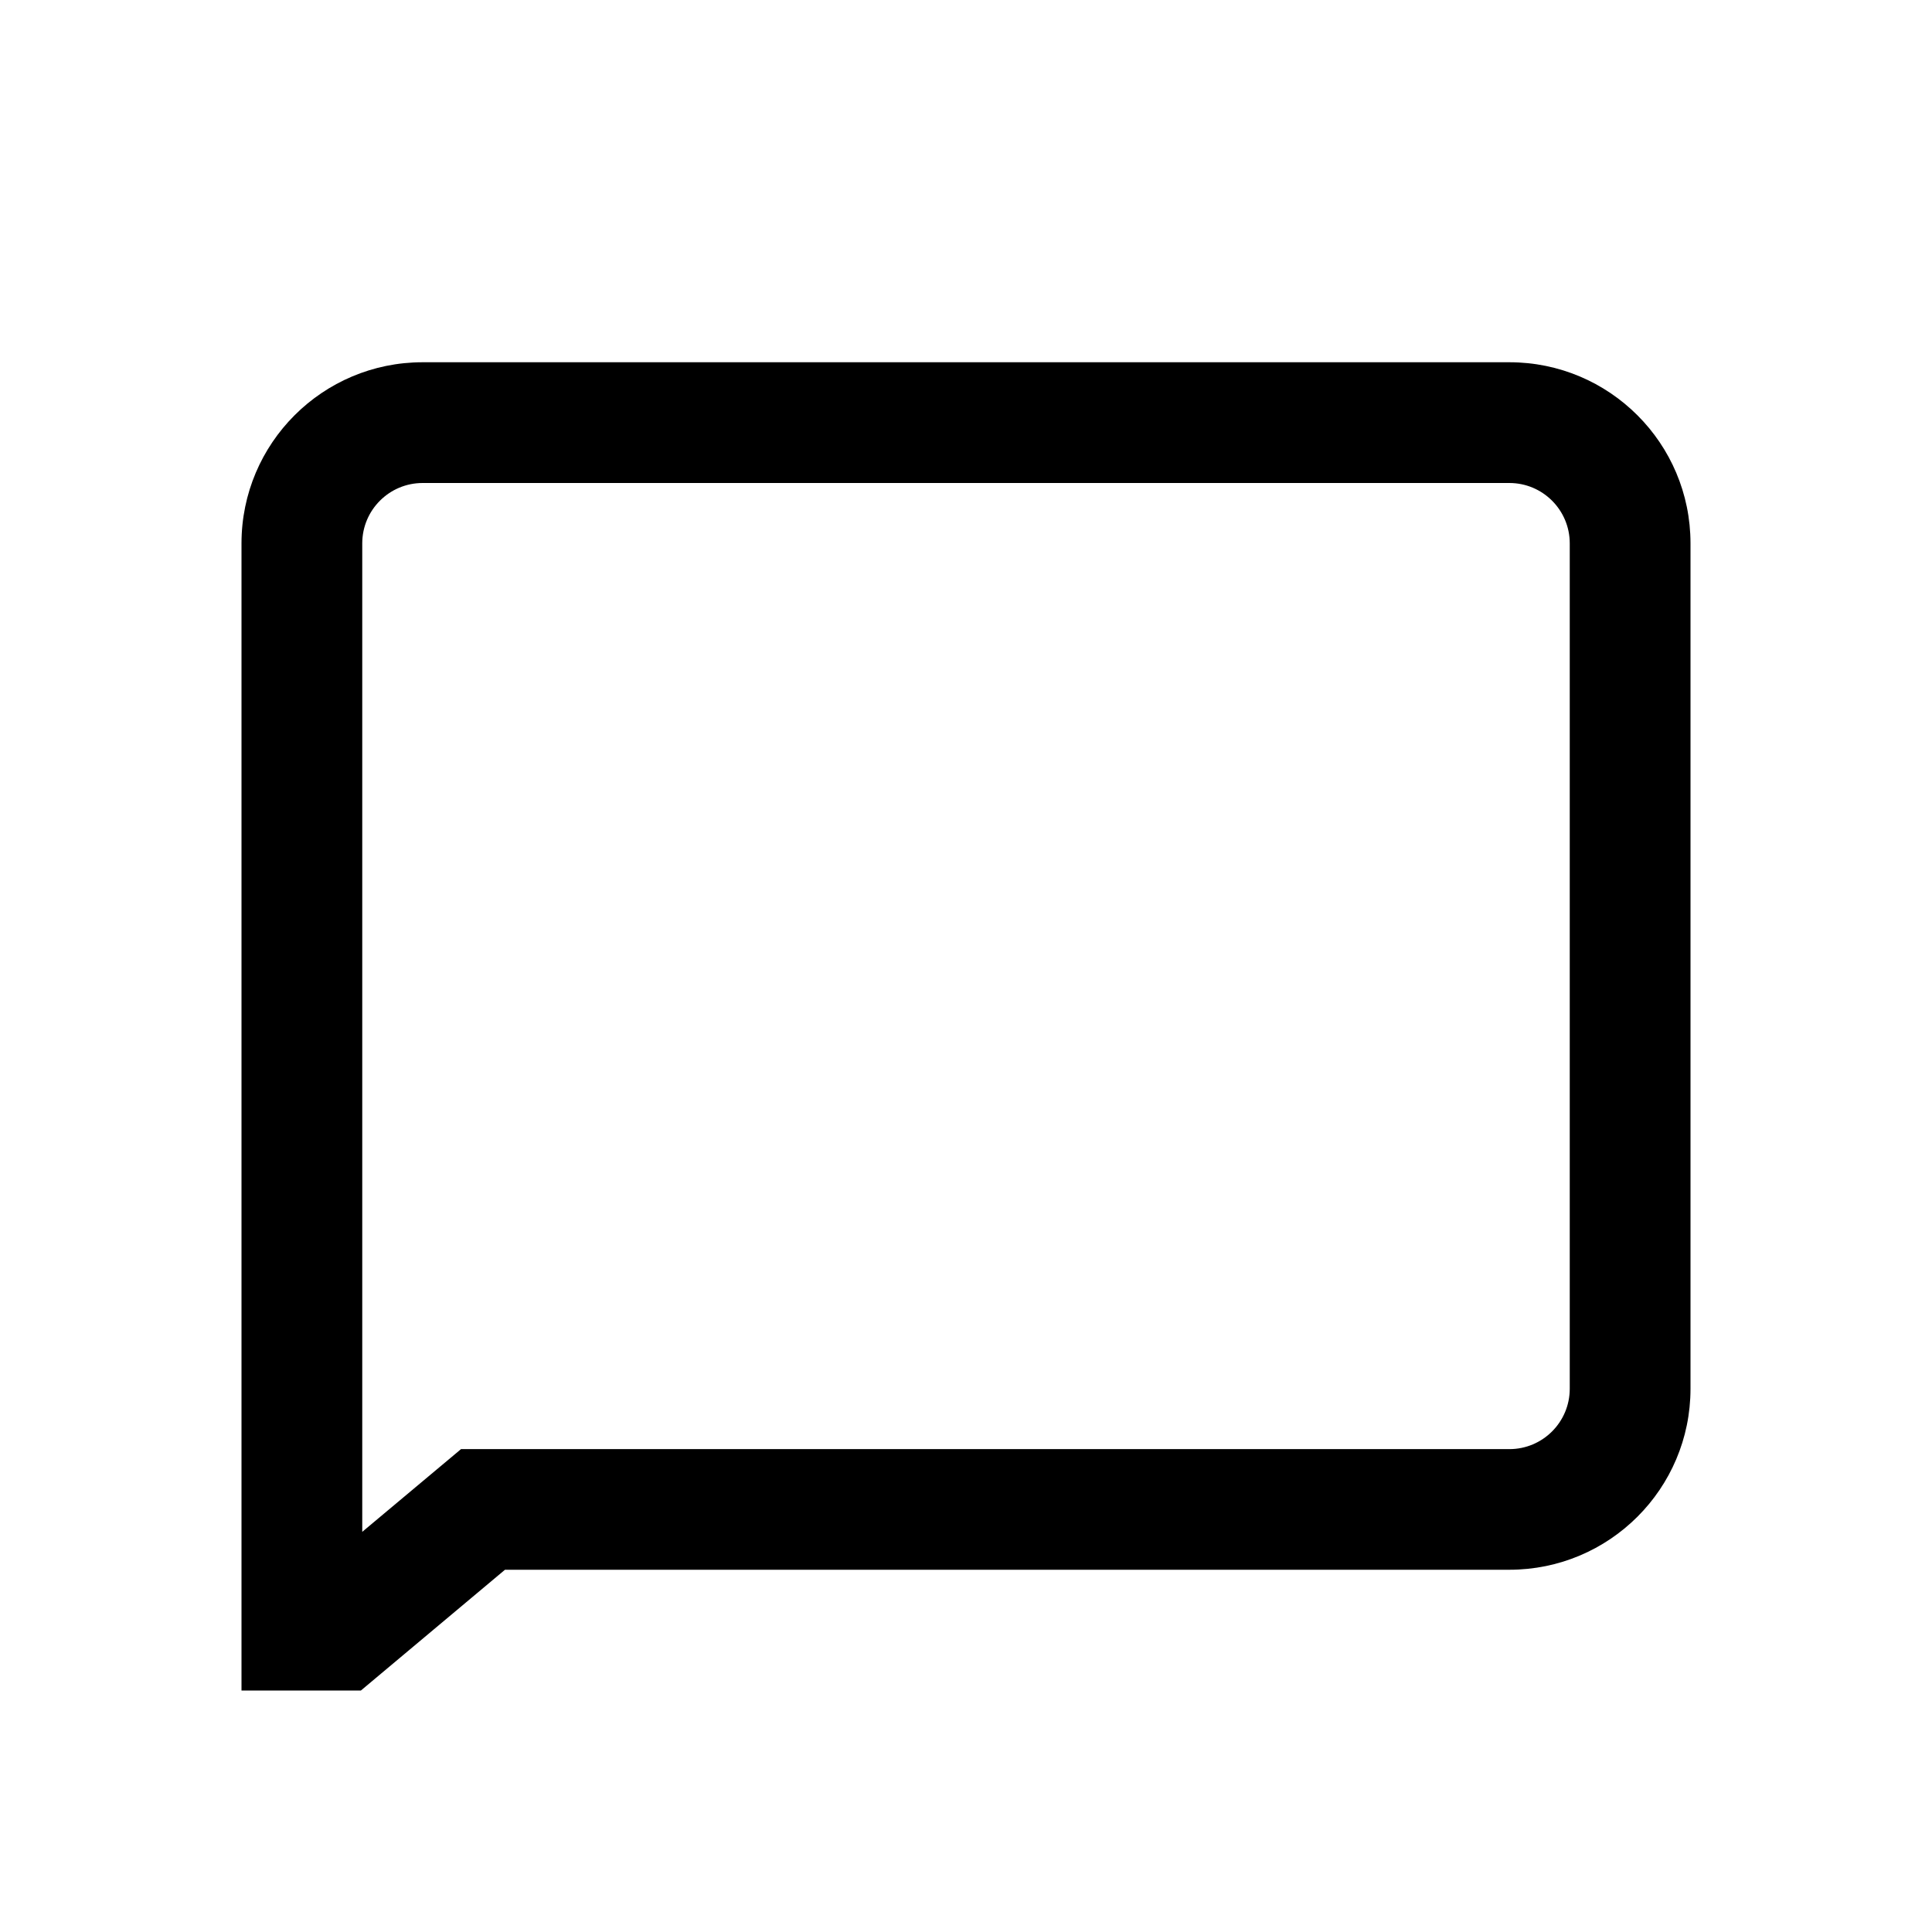
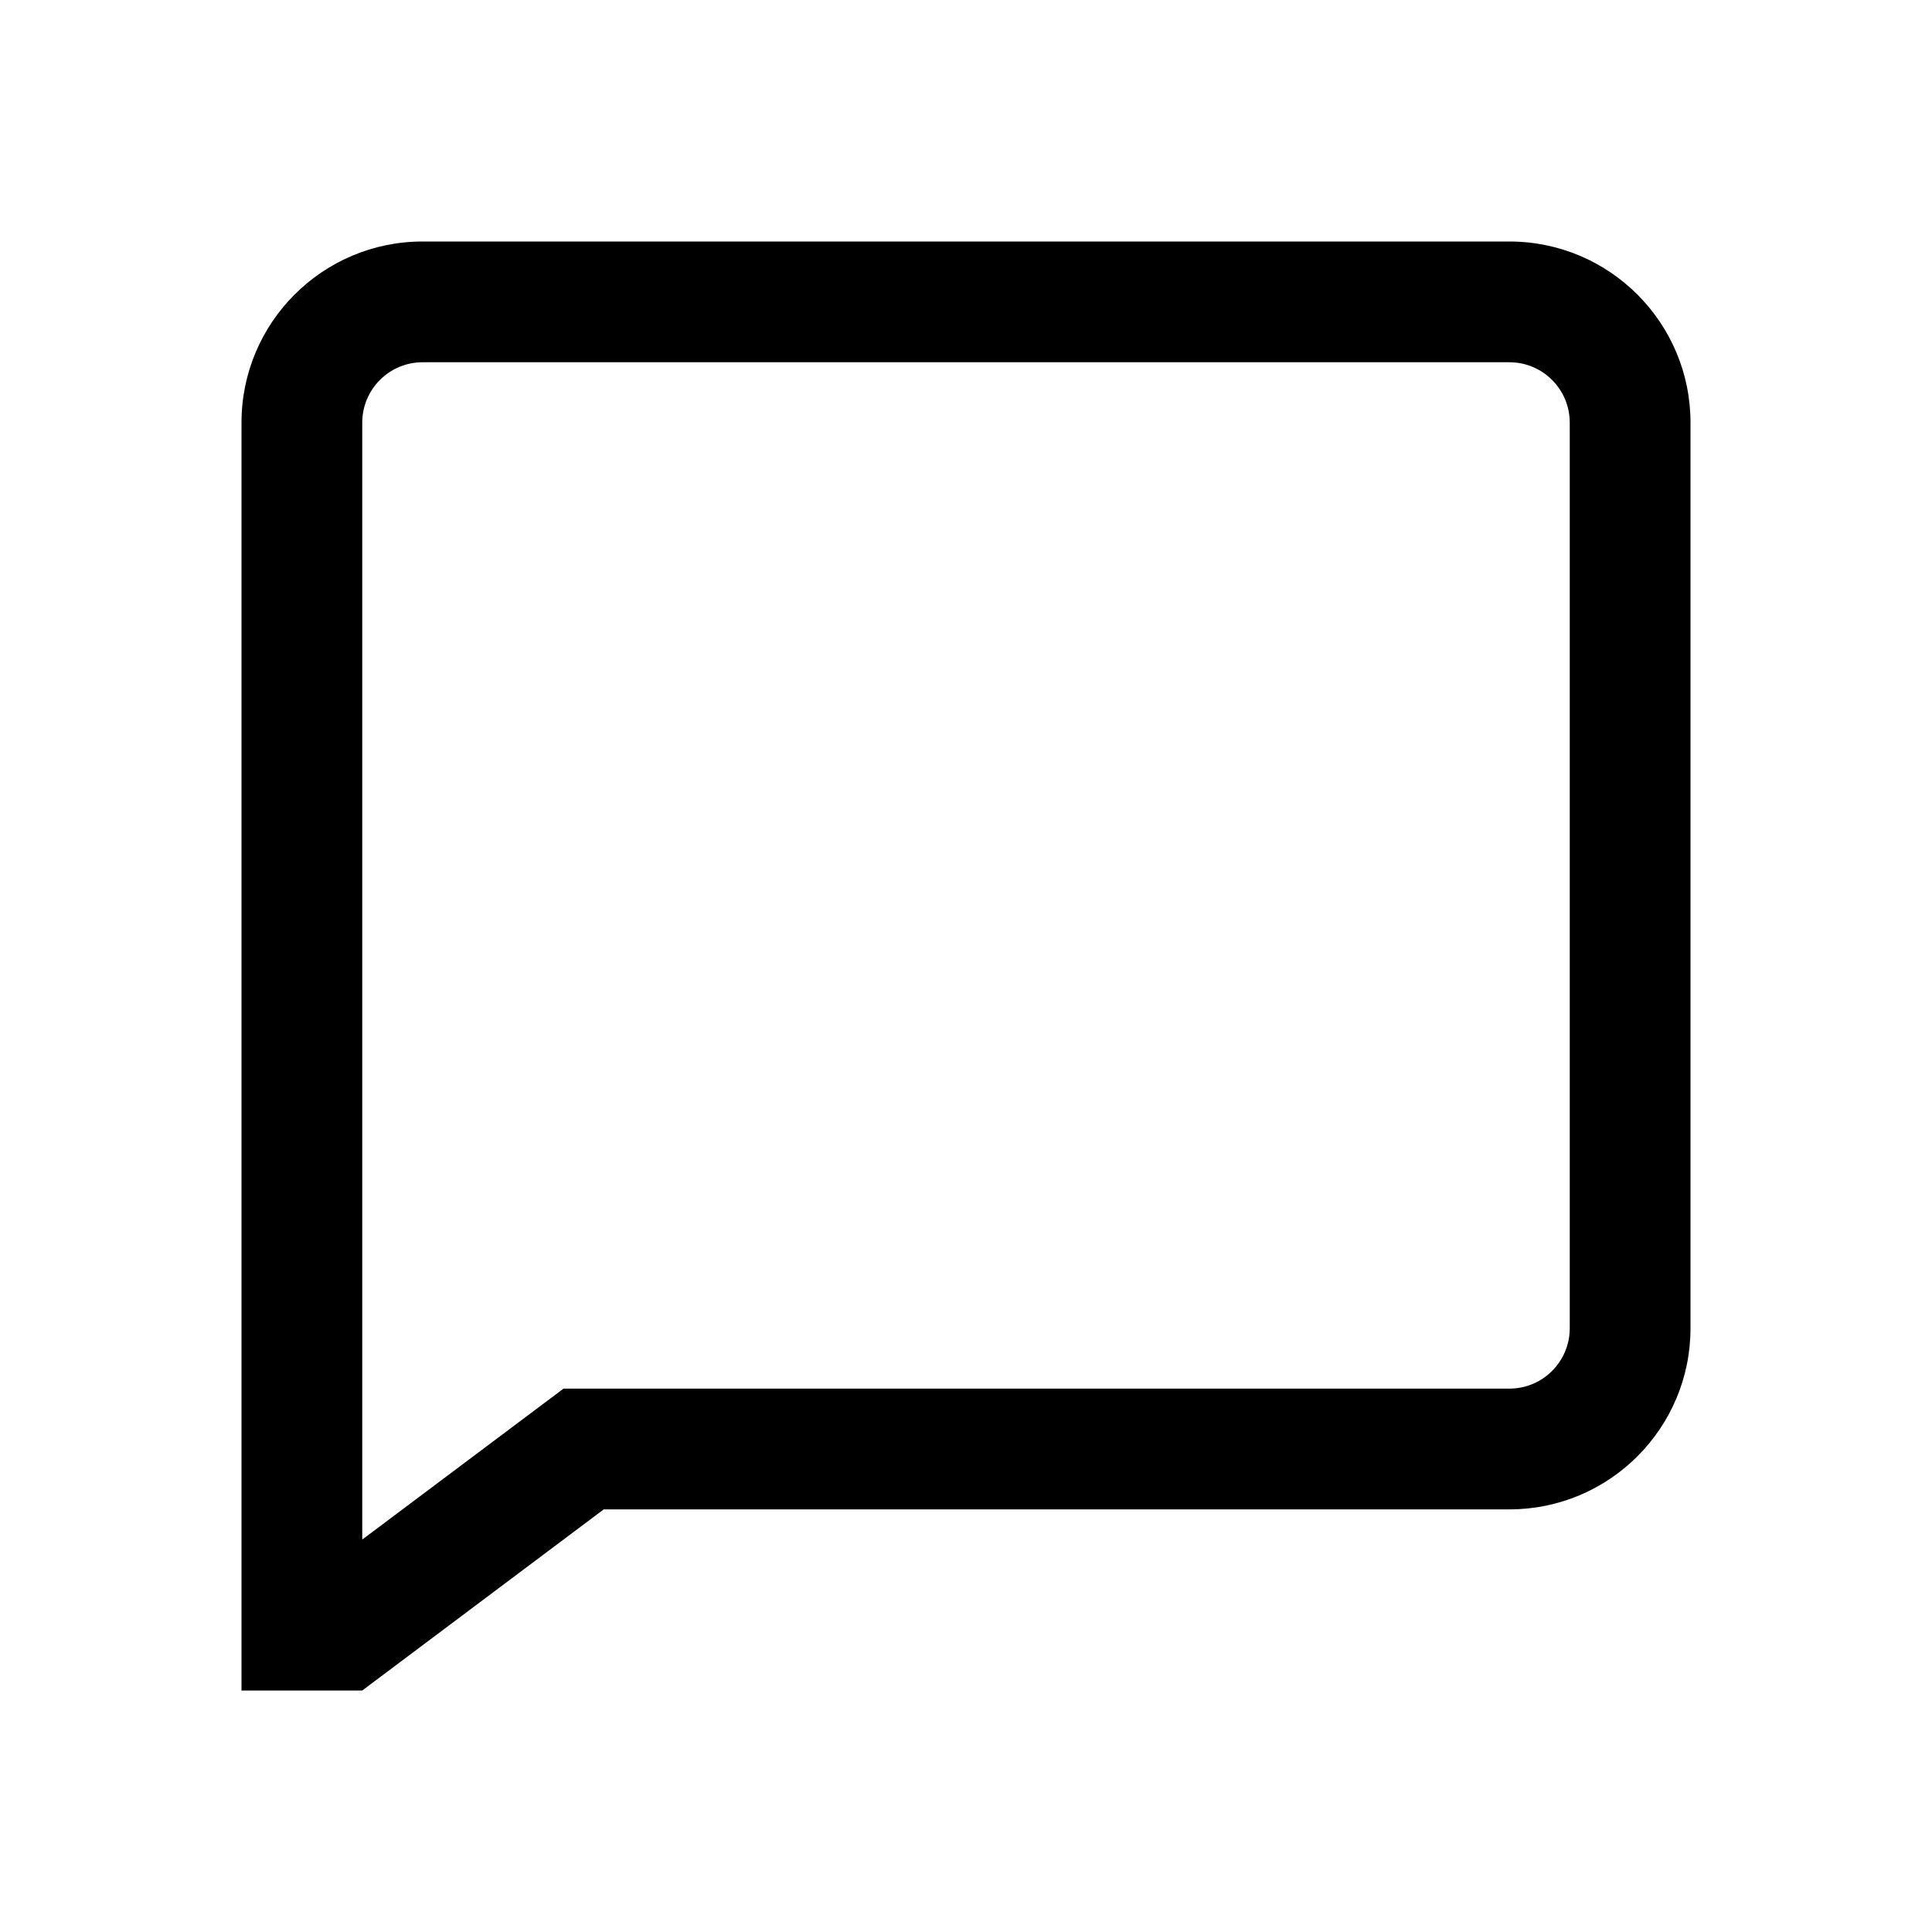
<svg xmlns="http://www.w3.org/2000/svg" width="16" height="16" viewBox="0 0 16 16" fill="none">
-   <path fill-rule="evenodd" clip-rule="evenodd" d="M14 11.498V11.501C14 12.329 13.328 13 12.5 13H4.182L2.989 14H2V4.5C2 3.671 2.672 3 3.5 3H12.5C13.328 3 14 3.671 14 4.5V11.498ZM12.5 4C12.776 4 13 4.224 13 4.5V11.501C13 11.777 12.776 12.001 12.5 12.001H3.818L3 12.686V4.5C3 4.224 3.224 4 3.5 4H12.5Z" fill="black" style="fill:black;fill-opacity:1;" />
+   <path d="M13 11V3.5C13 3.224 12.776 3 12.5 3H3.5C3.224 3 3 3.224 3 3.5V12.75L4.667 11.5H12.5V12.5H5L3 14H2V3.5C2 2.672 2.672 2 3.5 2H12.5C13.328 2 14 2.672 14 3.5V11C14 11.828 13.328 12.5 12.5 12.5V11.5C12.776 11.5 13 11.276 13 11Z" fill="black" style="fill:black;fill-opacity:1;" />
</svg>
